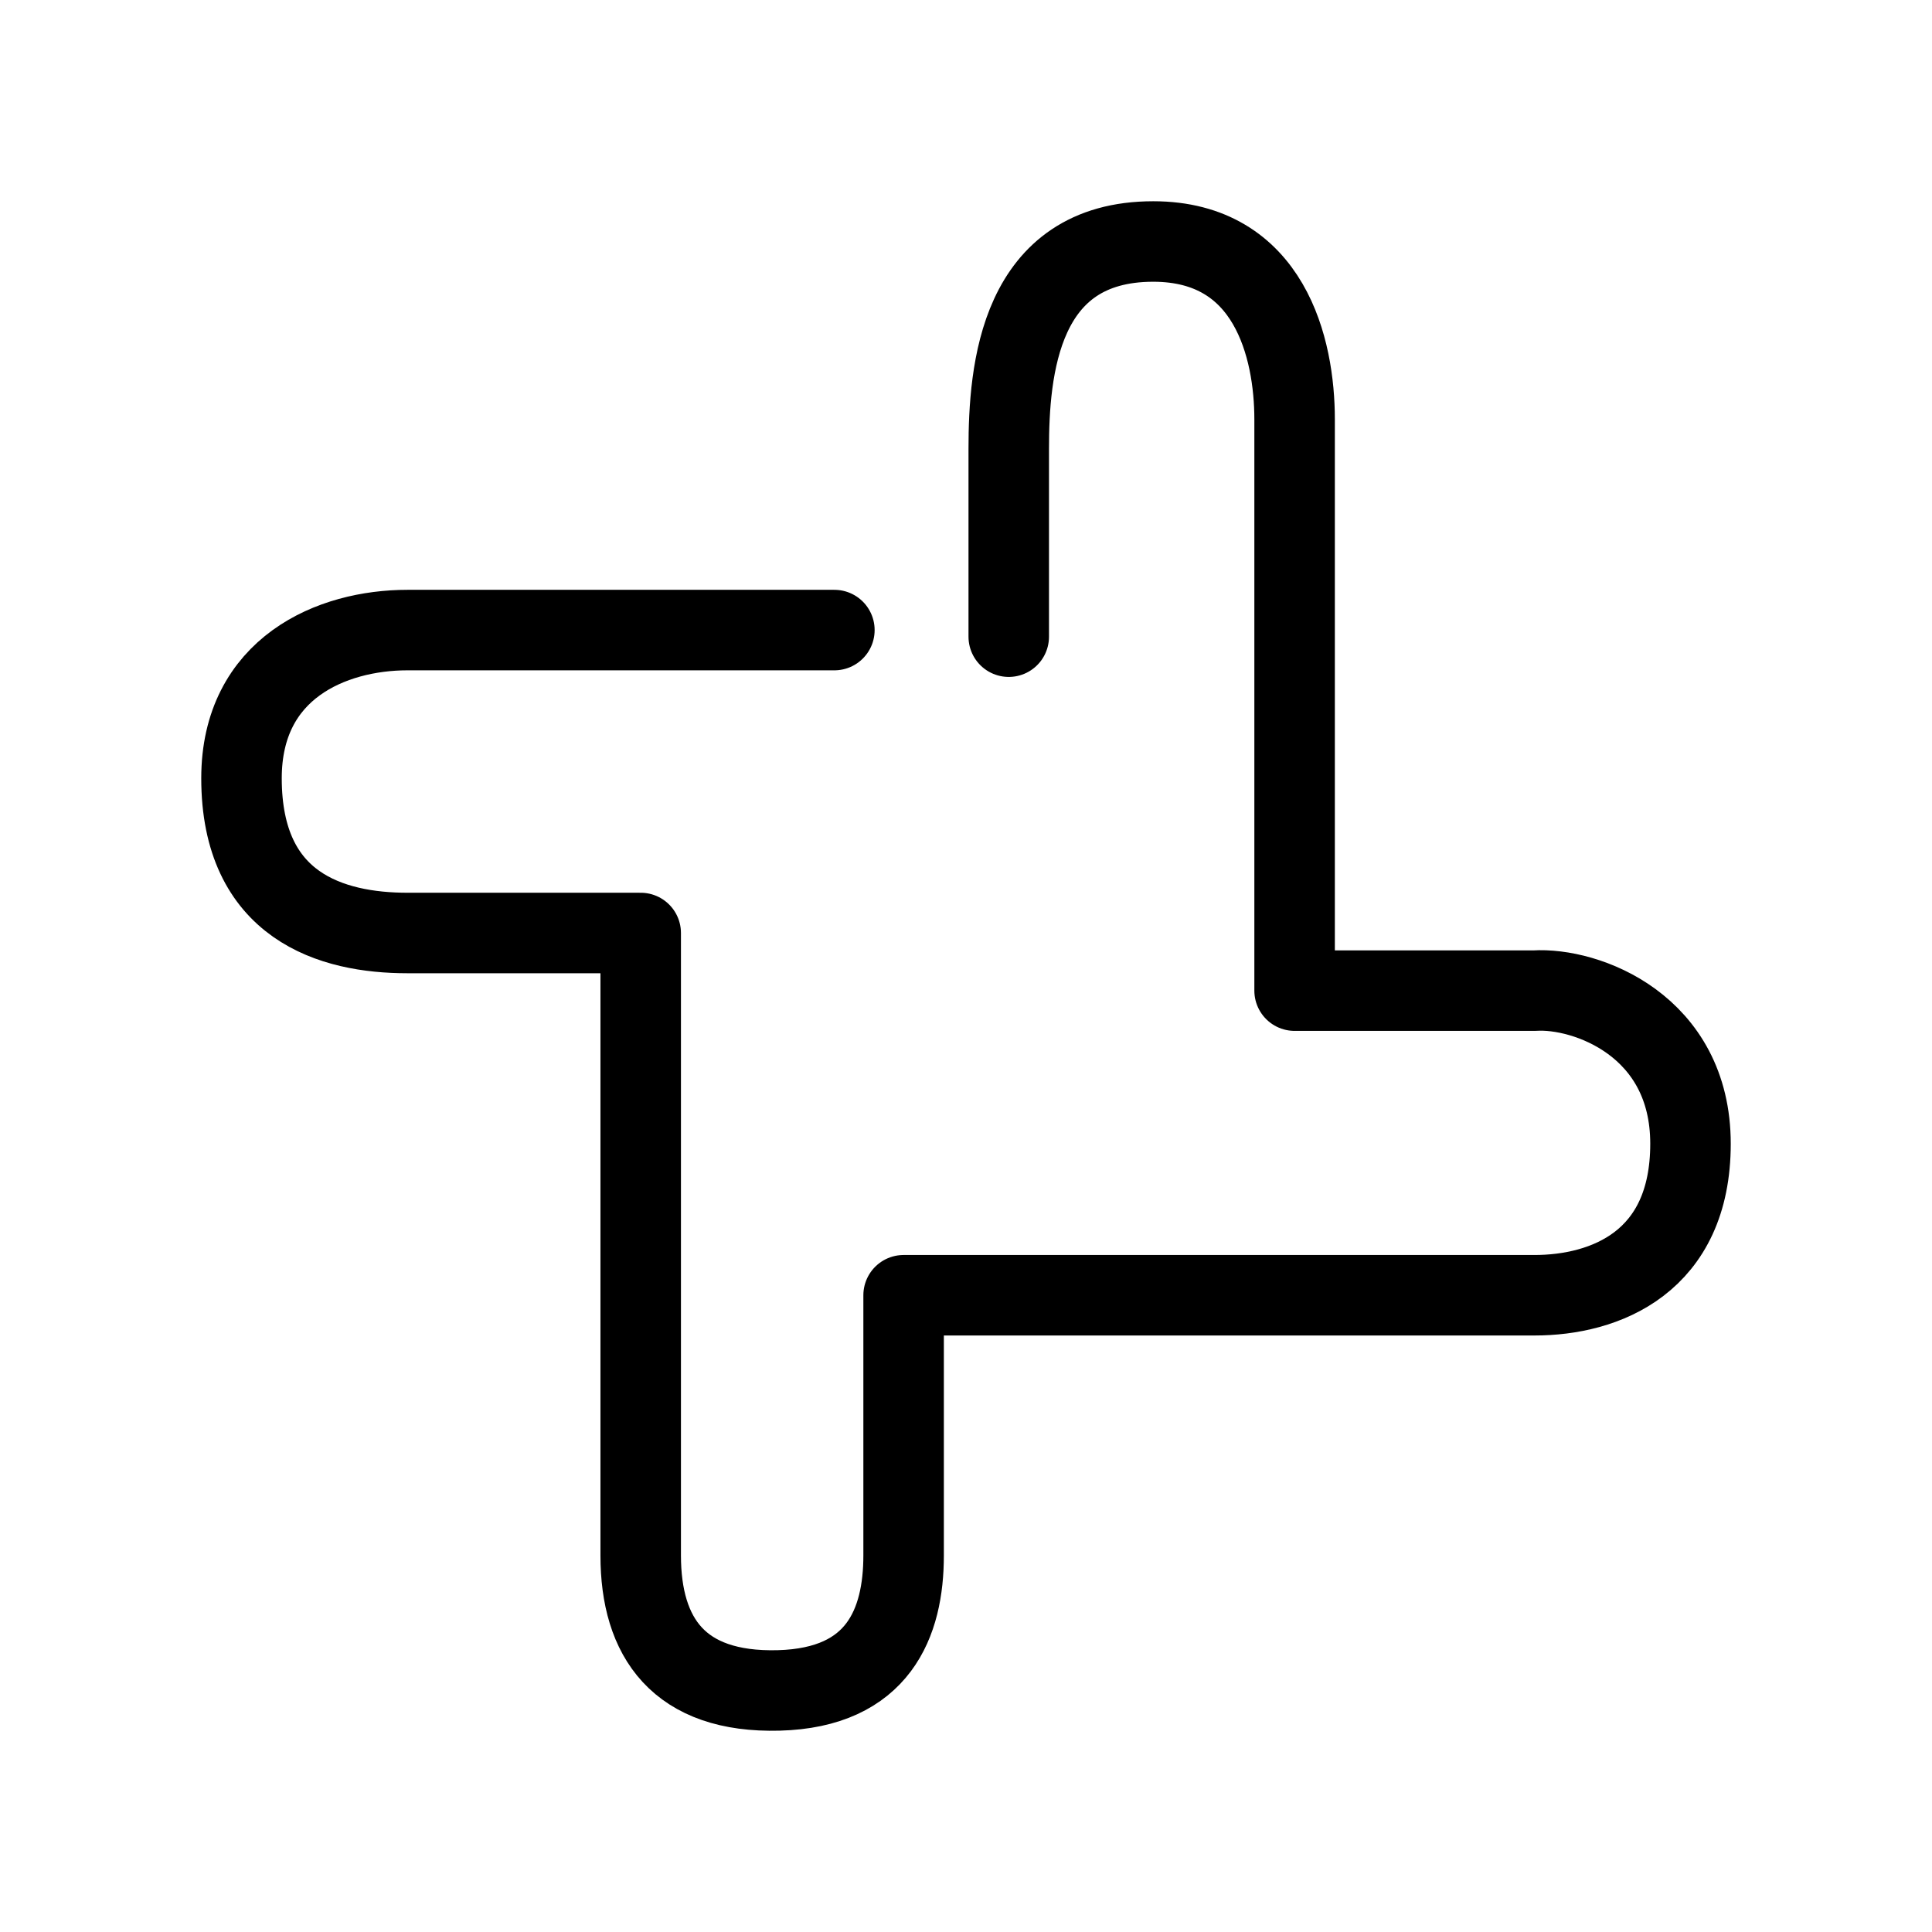
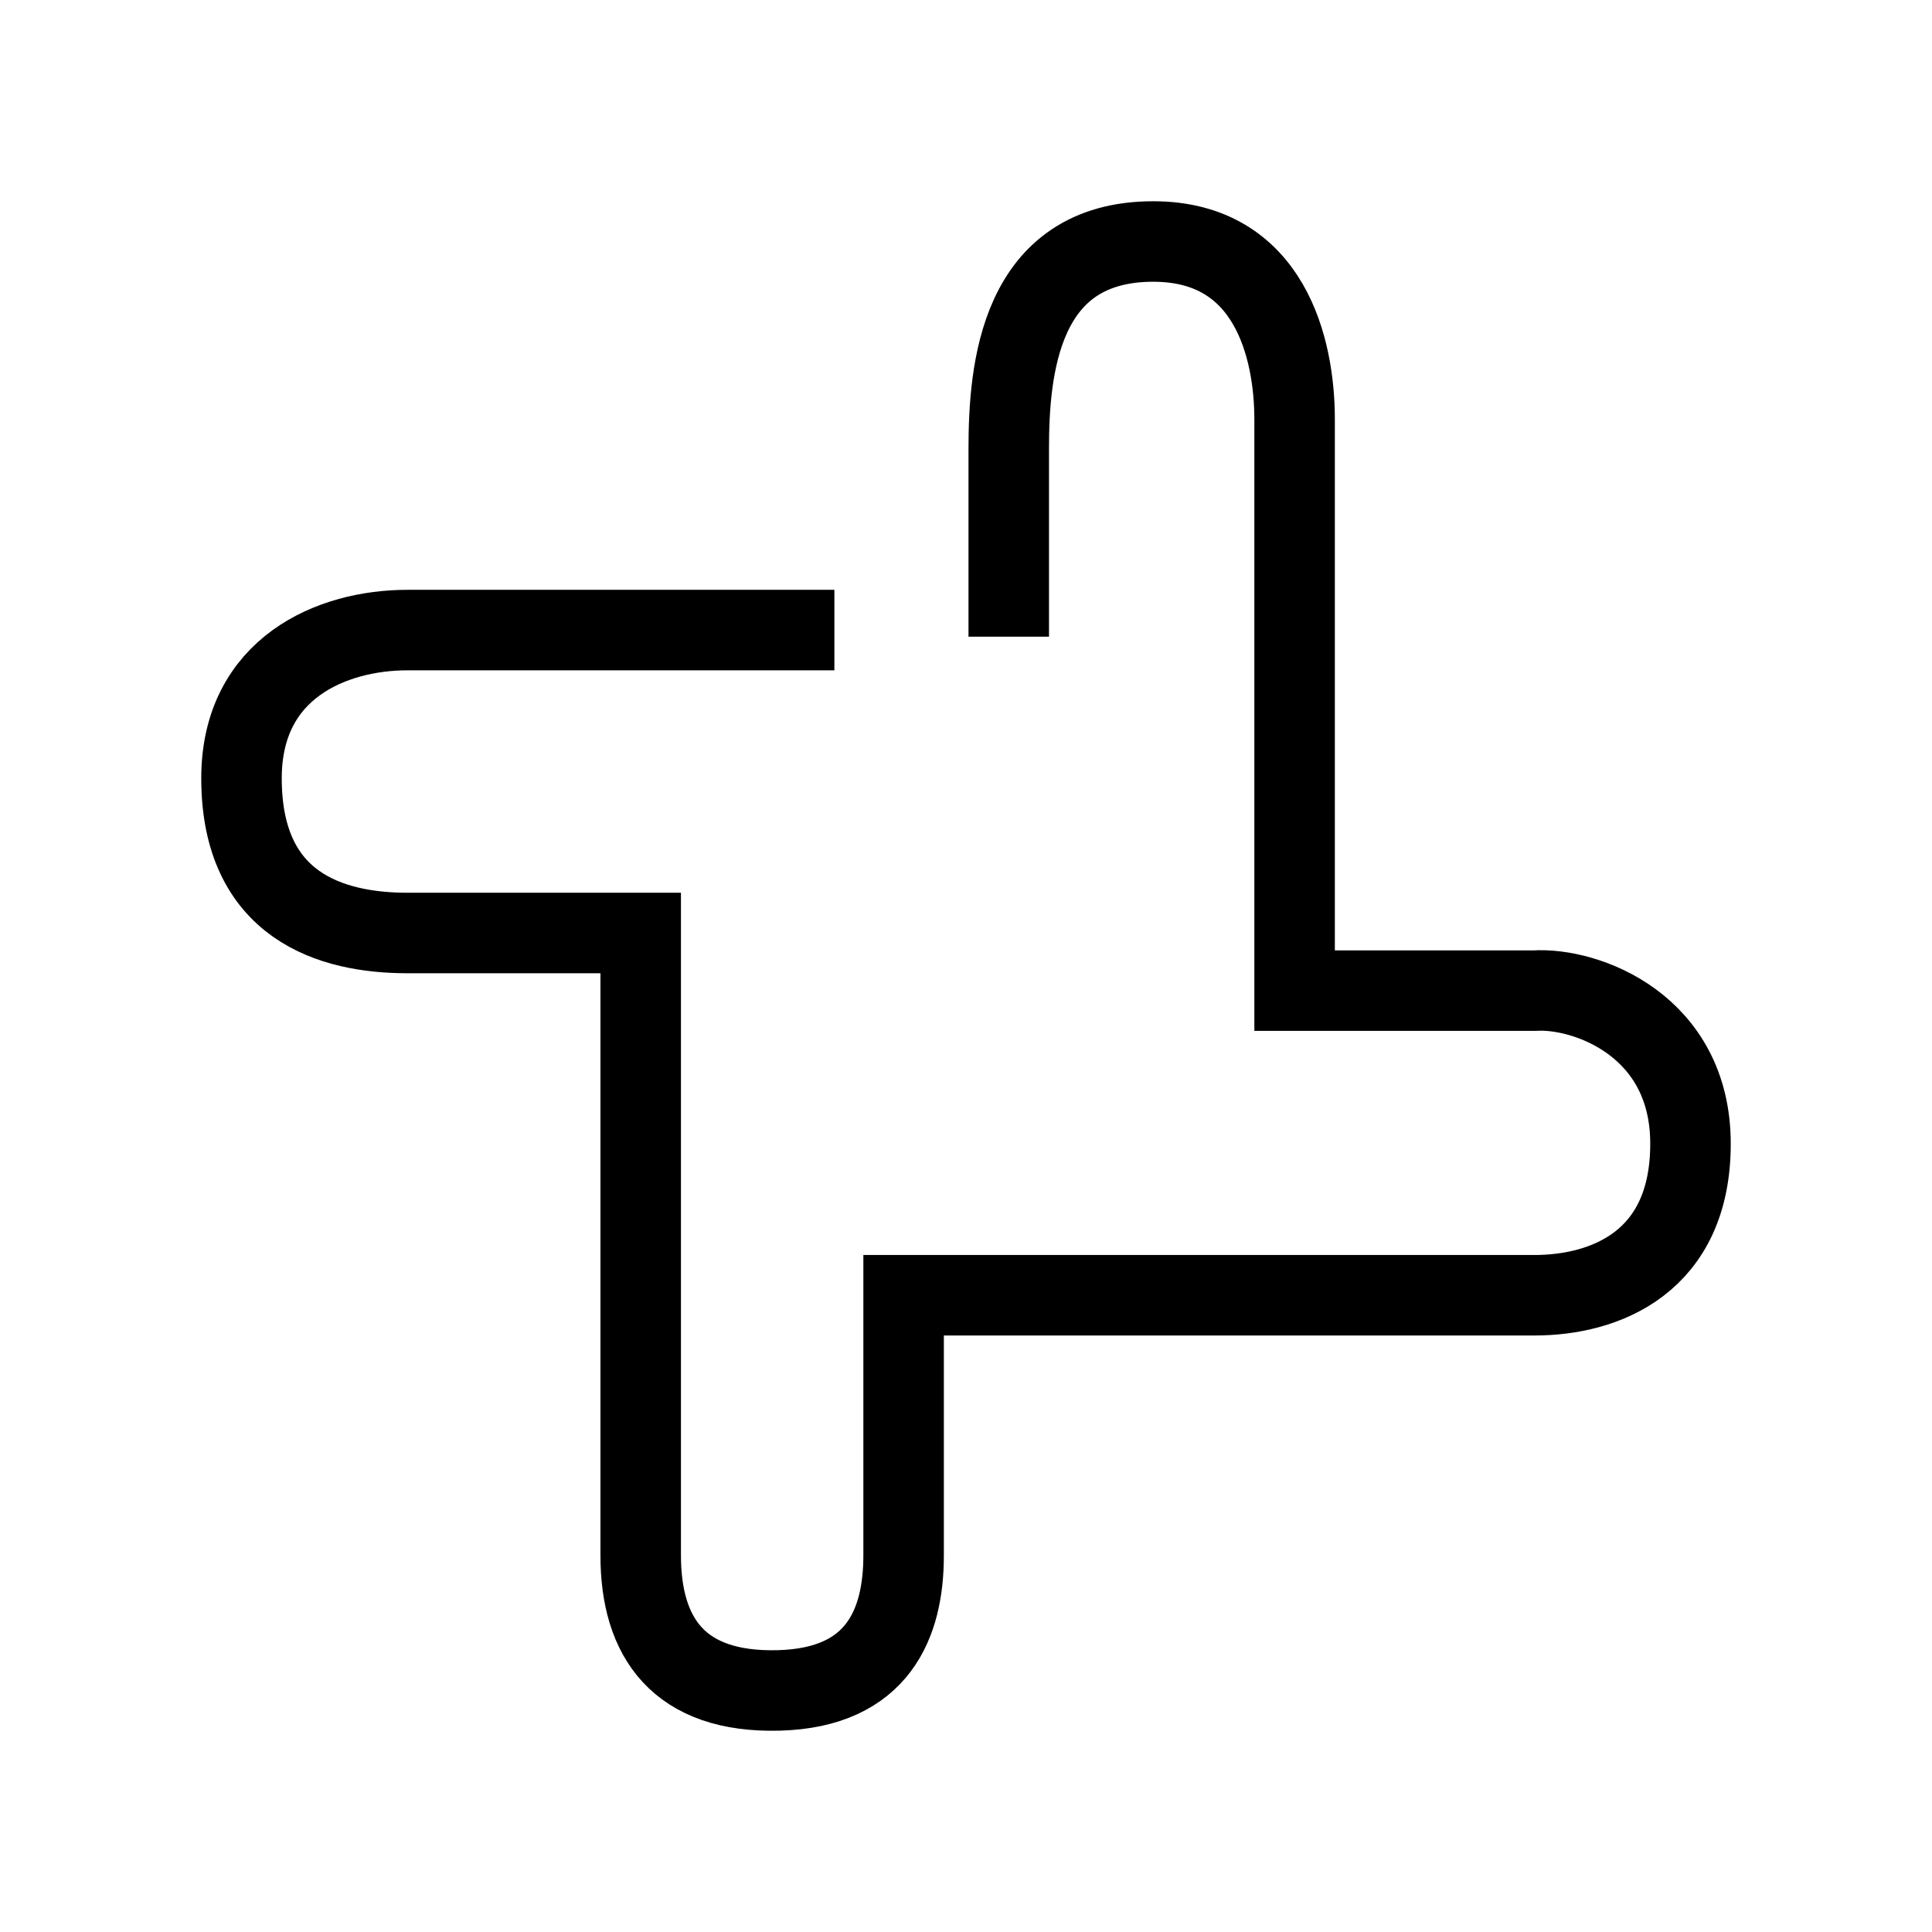
<svg xmlns="http://www.w3.org/2000/svg" width="24px" height="24px" viewBox="0 0 24 24" fill="none">
-   <path d="M12.531 7.909V5.577C12.531 4.595 12.661 3 14.326 3C15.775 3 16.082 4.329 16.082 5.209V12.306H19.061C19.701 12.265 21 12.736 21 14.208C21 15.681 19.939 16.09 19.061 16.09H11.225V19.322C11.225 20.16 10.914 20.966 9.674 20.999C8.433 21.032 7.959 20.344 7.959 19.322V11.59H5.061C4.122 11.59 3 11.263 3 9.668C3 8.297 4.122 7.827 5.061 7.827H10.365" stroke="black" stroke-linecap="round" stroke-linejoin="round" />
+   <path d="M12.531 7.909V5.577C12.531 4.595 12.661 3 14.326 3C15.775 3 16.082 4.329 16.082 5.209V12.306H19.061C19.701 12.265 21 12.736 21 14.208C21 15.681 19.939 16.09 19.061 16.09H11.225V19.322C11.225 20.16 10.914 20.966 9.674 20.999C8.433 21.032 7.959 20.344 7.959 19.322V11.59H5.061C4.122 11.59 3 11.263 3 9.668C3 8.297 4.122 7.827 5.061 7.827H10.365" stroke="black" strokeLinecap="round" strokeLinejoin="round" />
</svg>
